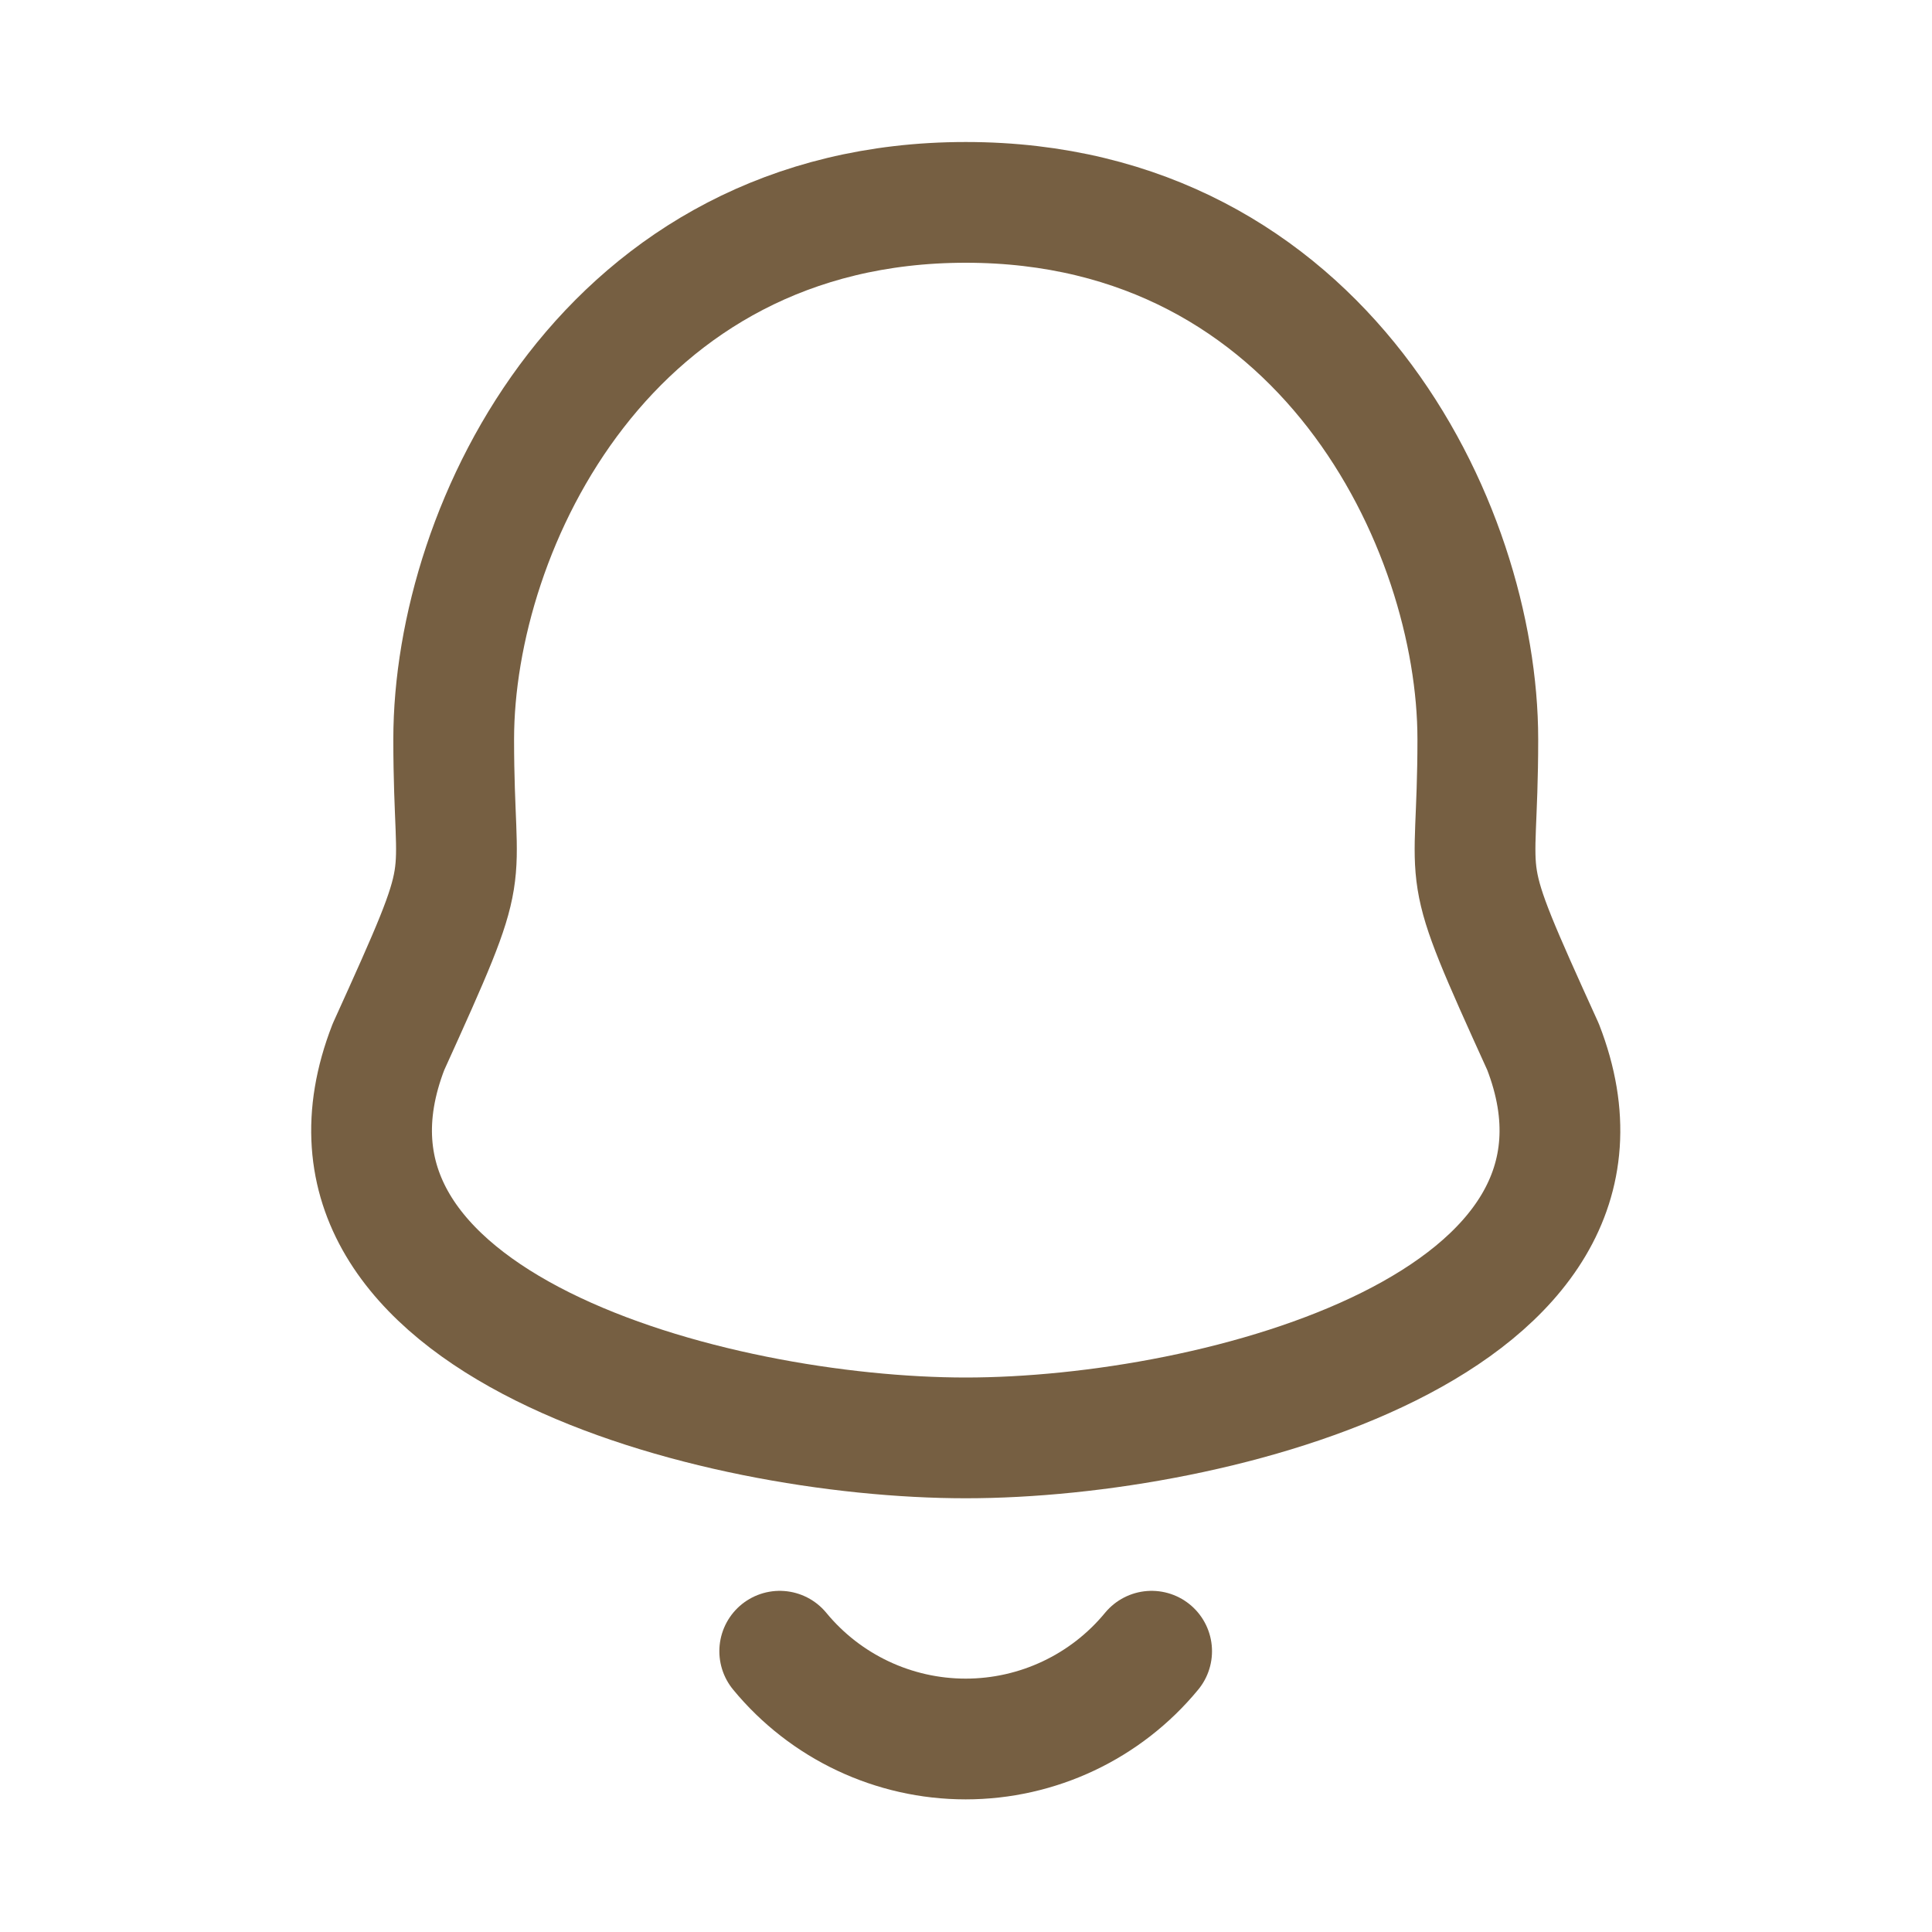
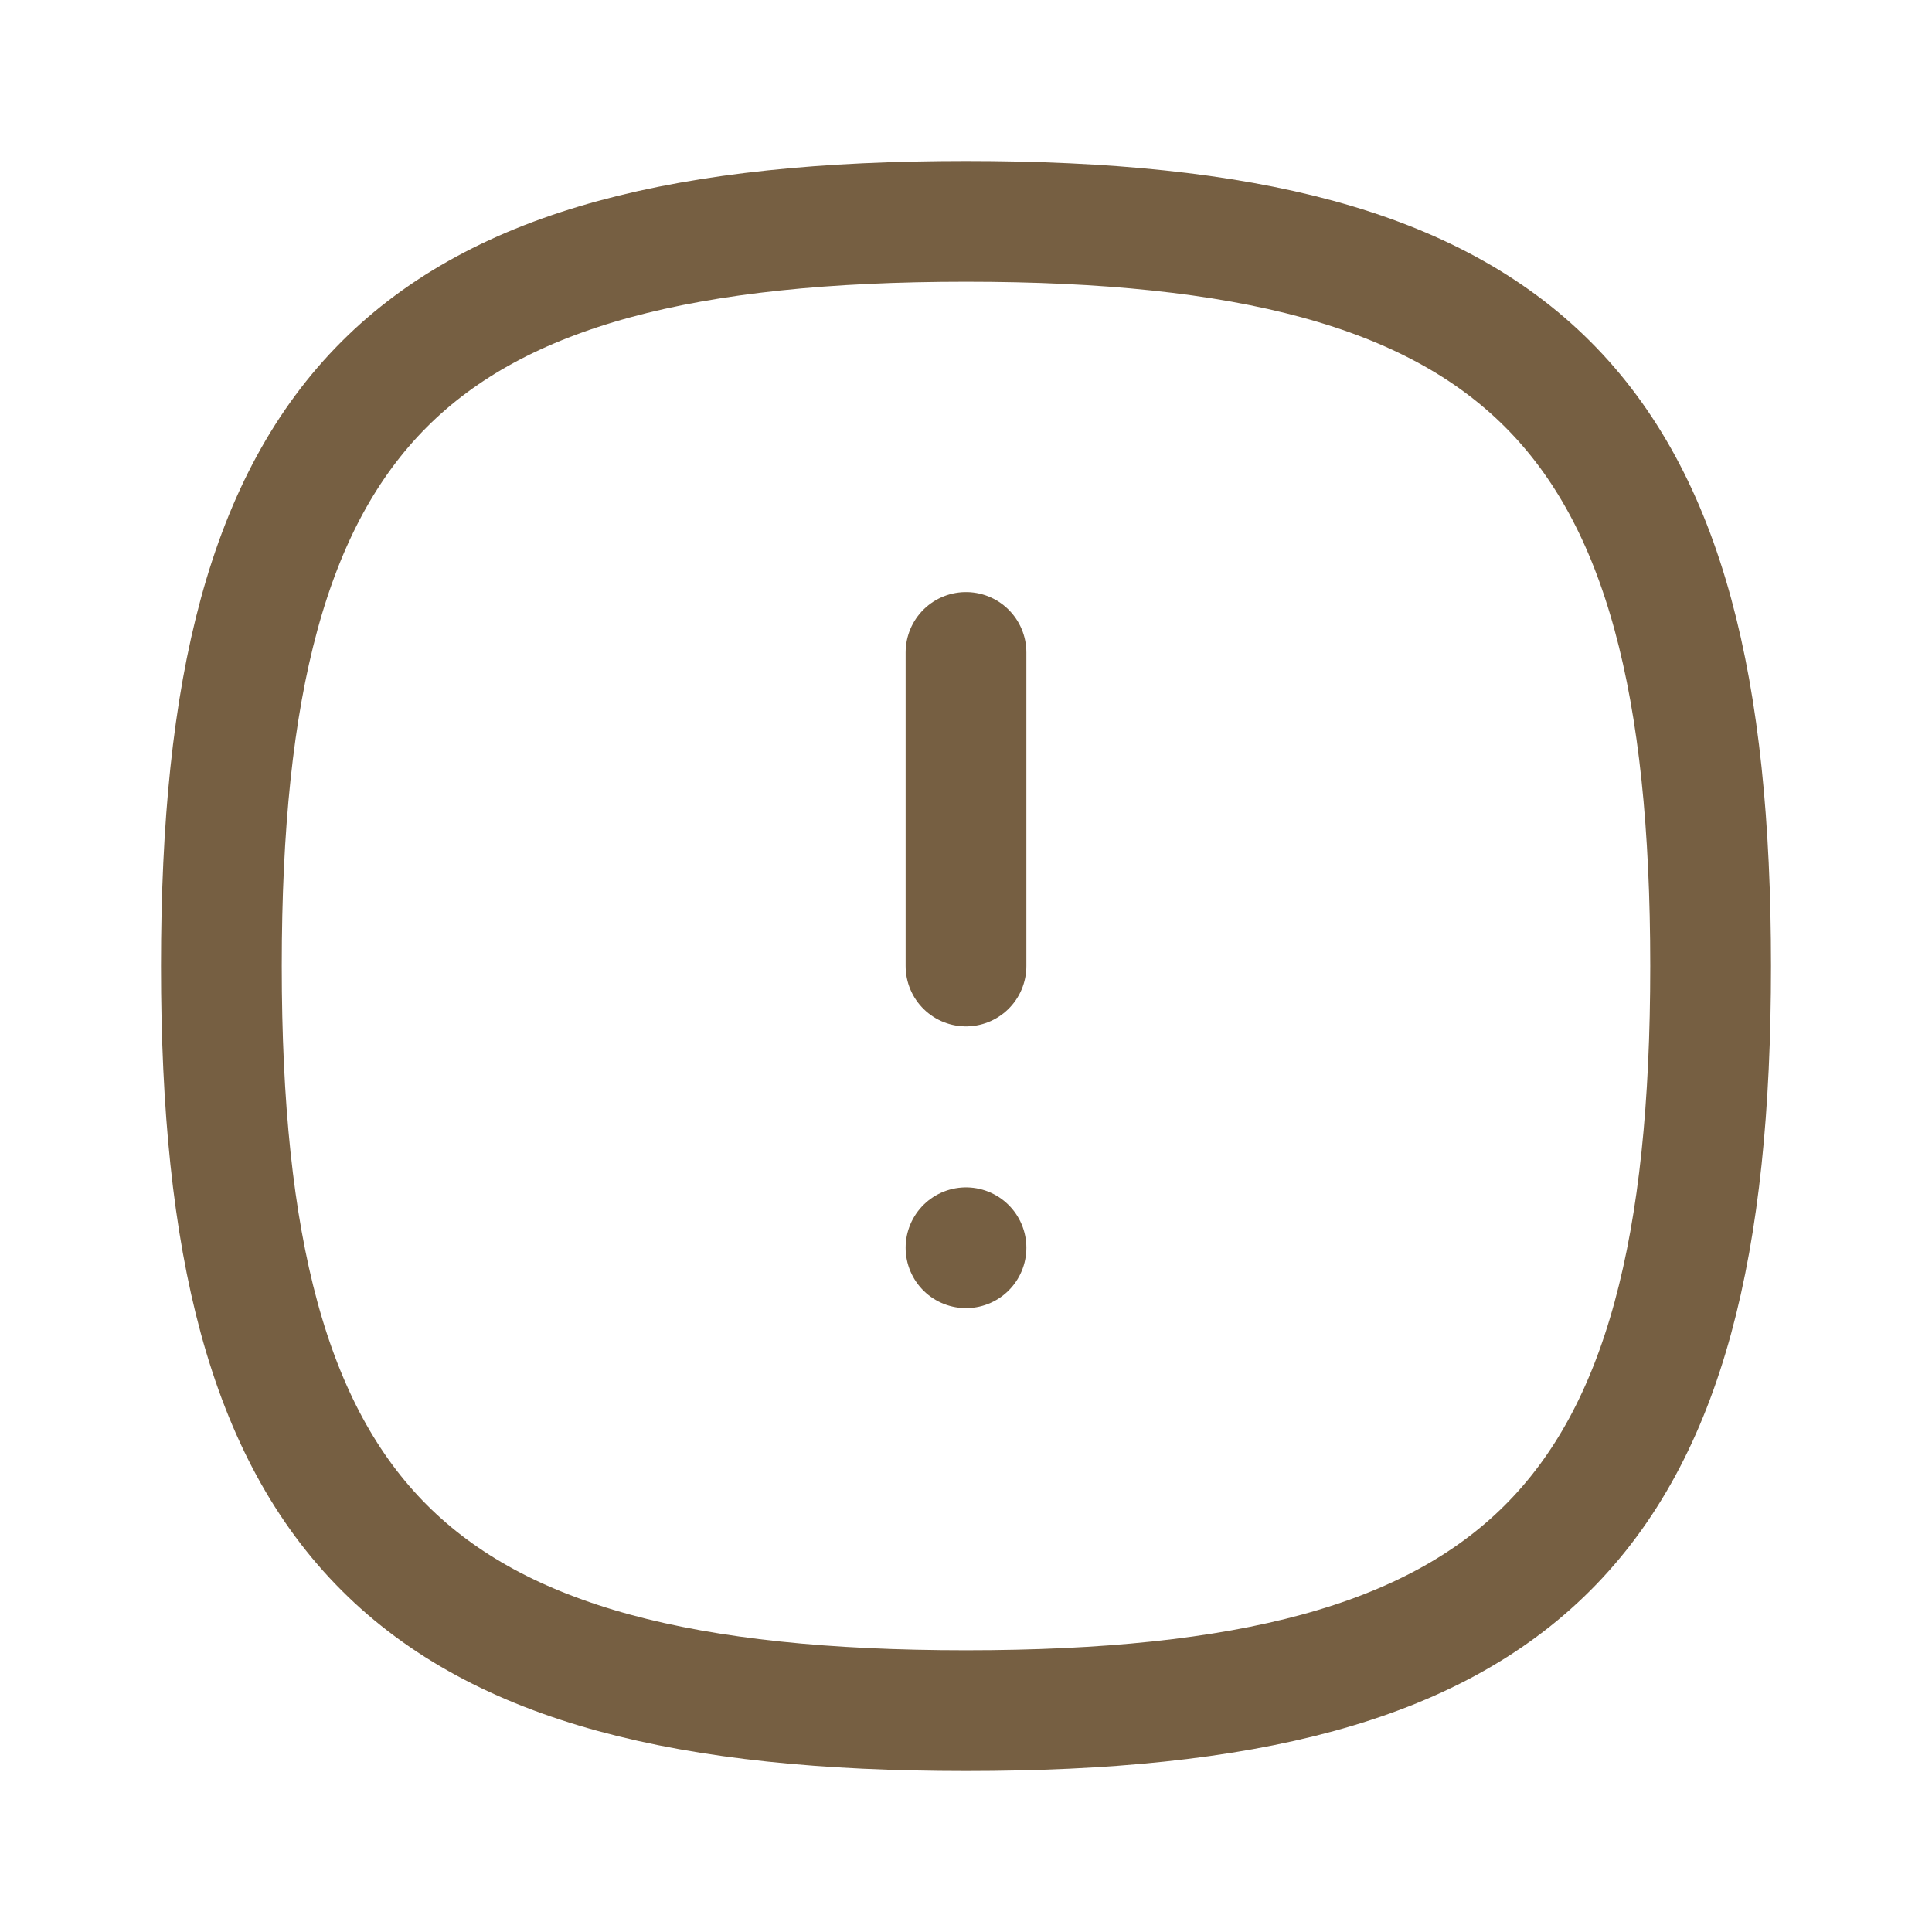
<svg xmlns="http://www.w3.org/2000/svg" viewBox="0 0 24 24" aria-hidden="true">
-   <g transform="translate(4.615 2.514)">
-     <path d="M7.382,0C2.947,0,1.021,4.015,1.021,6.67c0,1.984.288,1.4-.81,3.82-1.341,3.449,4.051,4.858,7.171,4.858s8.511-1.41,7.171-4.858c-1.1-2.42-.81-1.836-.81-3.82C13.743,4.015,11.815,0,7.382,0Z" transform="translate(0 0)" fill="none" stroke="#765f42" stroke-linecap="round" stroke-linejoin="round" stroke-miterlimit="10" stroke-width="1.5" />
-     <path d="M4.62,0A2.992,2.992,0,0,1,0,0" transform="translate(5.071 17.998)" fill="none" stroke="#765f42" stroke-linecap="round" stroke-linejoin="round" stroke-miterlimit="10" stroke-width="1.5" />
+   <g transform="translate(2 2)">
+     <path d="M0,9.25C0,2.313,2.313,0,9.25,0S18.5,2.313,18.5,9.25,16.187,18.5,9.25,18.5,0,16.187,0,9.25Z" transform="translate(0.75 0.75)" fill="none" stroke="#765f42" stroke-linecap="round" stroke-linejoin="round" stroke-miterlimit="10" stroke-width="1.5" />
+     <path d="M.5,0V3.895" transform="translate(9.5 6.105)" fill="none" stroke="#765f42" stroke-linecap="round" stroke-linejoin="round" stroke-miterlimit="10" stroke-width="1.5" />
+     <path d="M.5.5H.5" transform="translate(9.5 13)" fill="none" stroke="#765f42" stroke-linecap="round" stroke-linejoin="round" stroke-miterlimit="10" stroke-width="1.5" />
  </g>
</svg>
